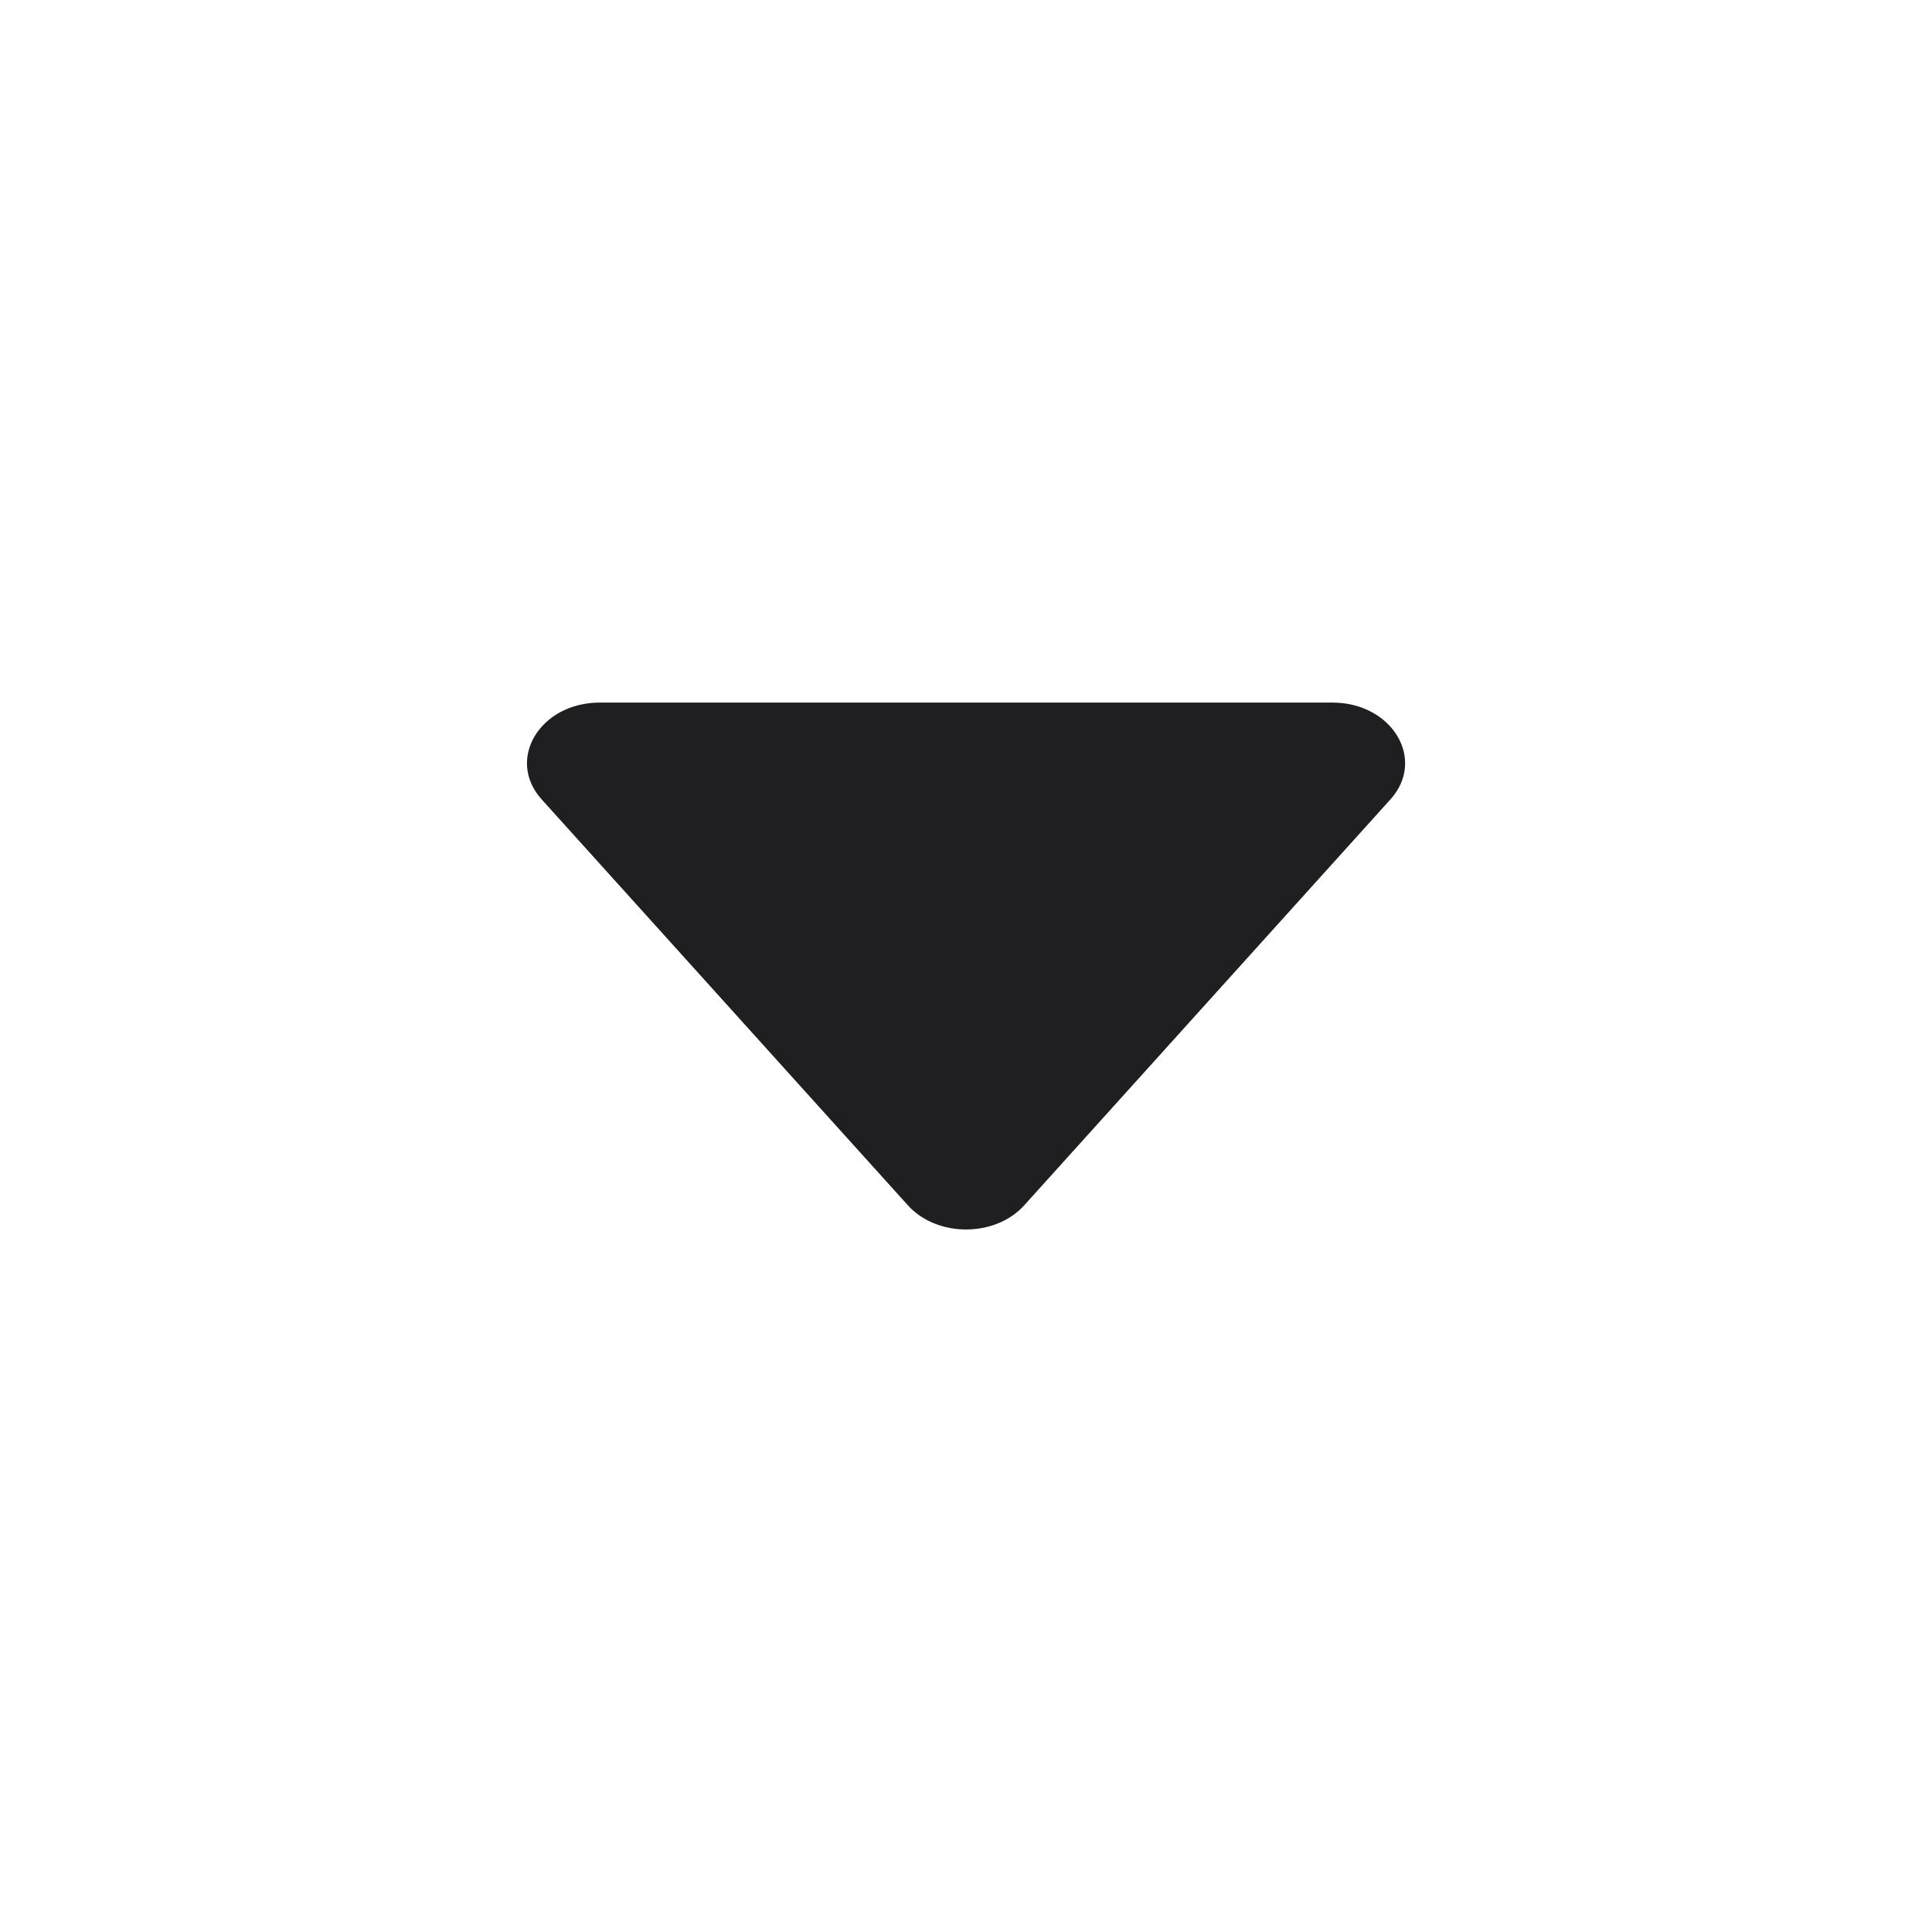
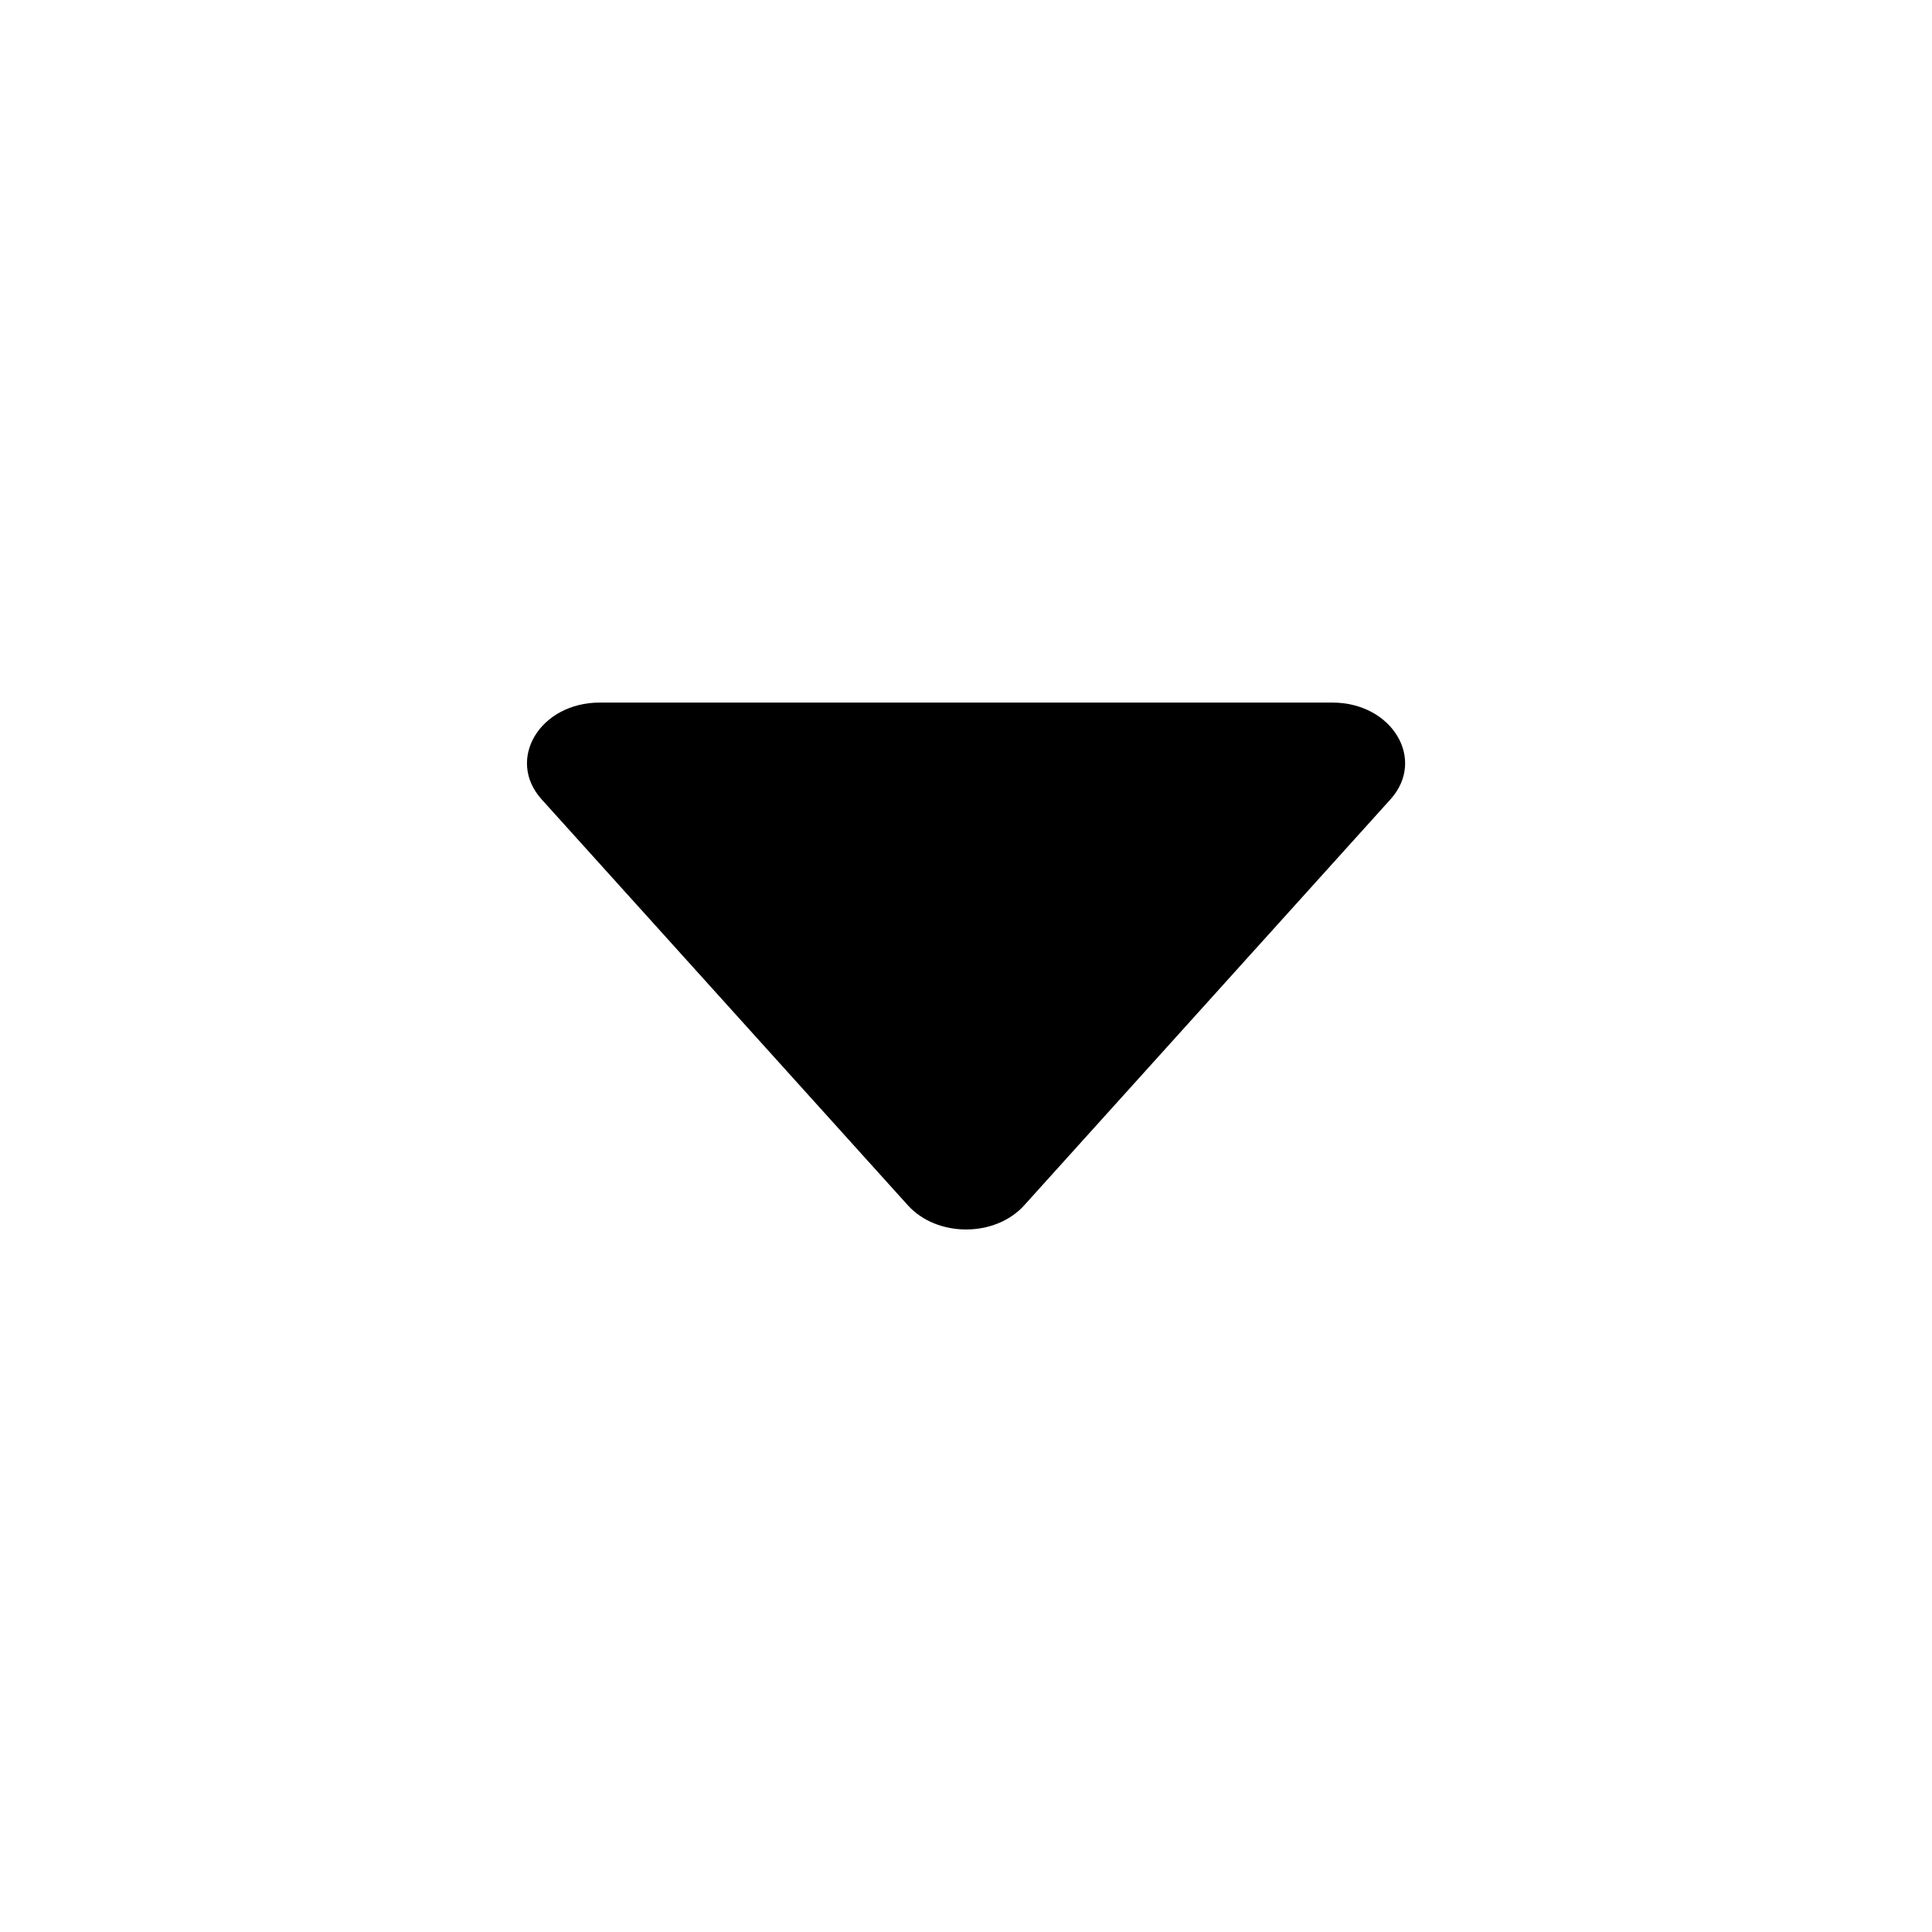
<svg xmlns="http://www.w3.org/2000/svg" width="20" height="20" viewBox="0 0 20 20" fill="none">
-   <path d="M9.398 12.477C9.7 12.811 10.302 12.811 10.603 12.477L14.394 8.275C14.766 7.862 14.412 7.273 13.792 7.273H6.209C5.589 7.273 5.235 7.862 5.607 8.275L9.398 12.477Z" fill="#1F1F22" />
+   <path d="M9.398 12.477C9.7 12.811 10.302 12.811 10.603 12.477L14.394 8.275C14.766 7.862 14.412 7.273 13.792 7.273H6.209C5.589 7.273 5.235 7.862 5.607 8.275L9.398 12.477Z" fill="currentColor" />
</svg>
